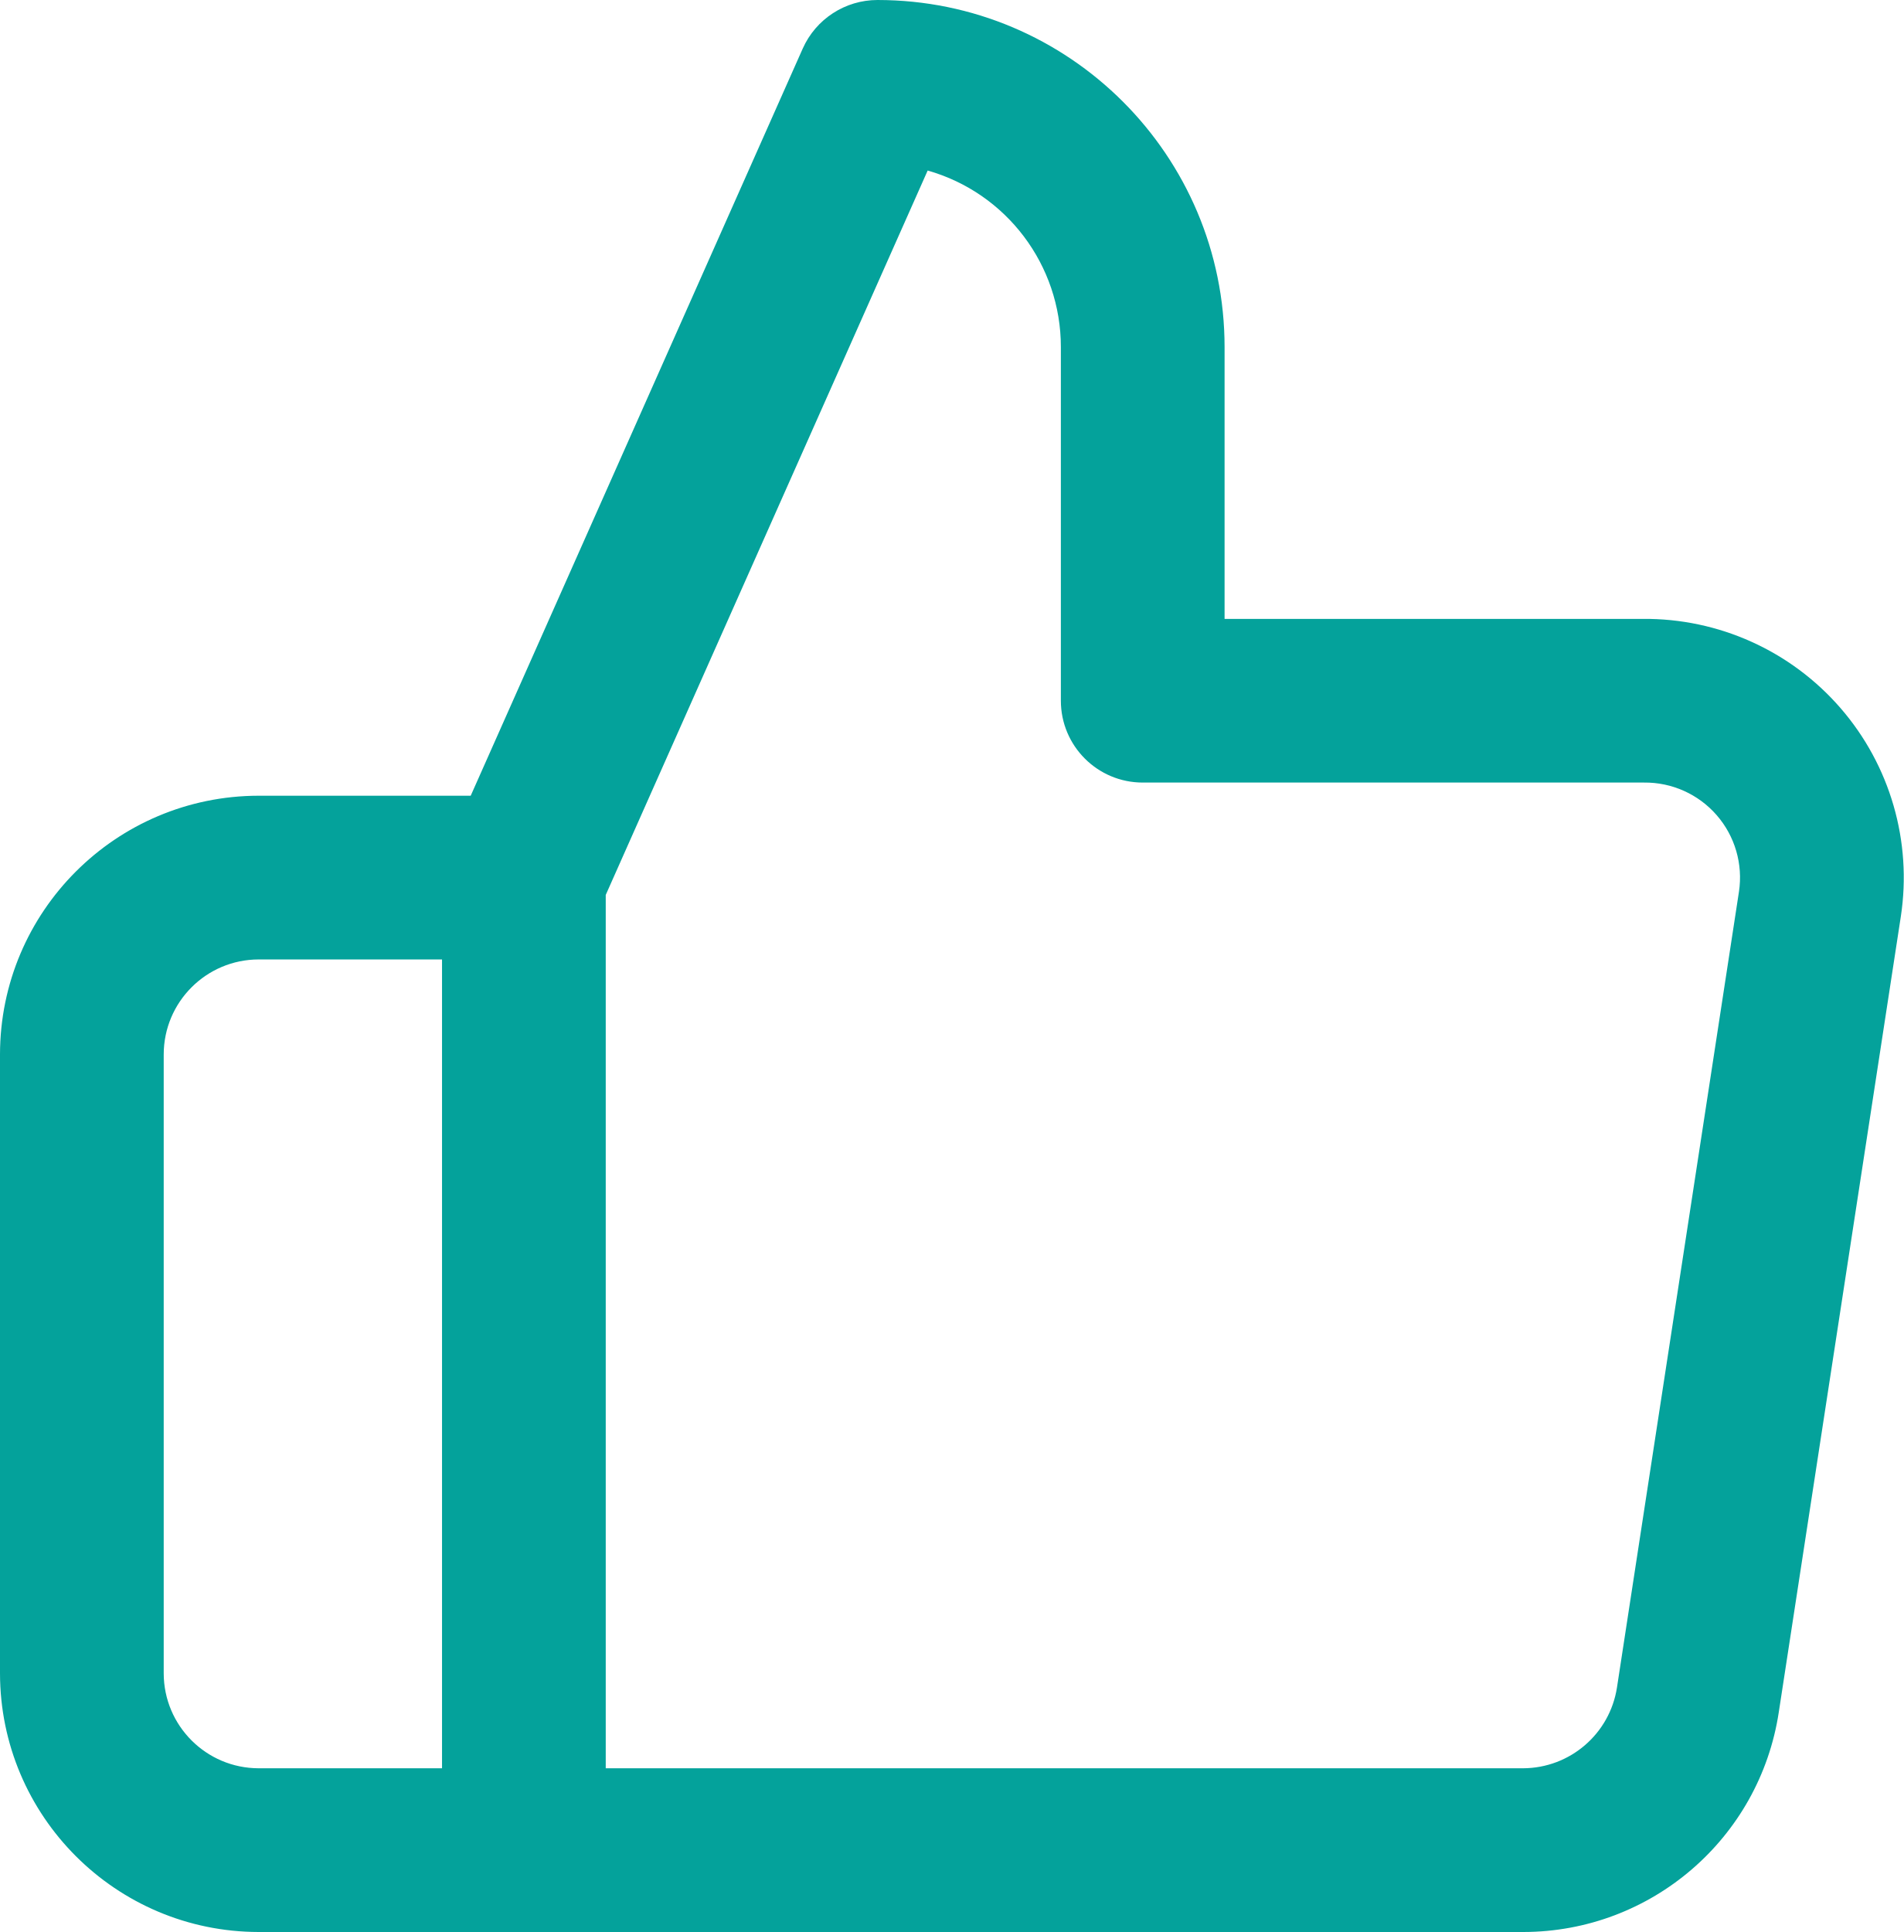
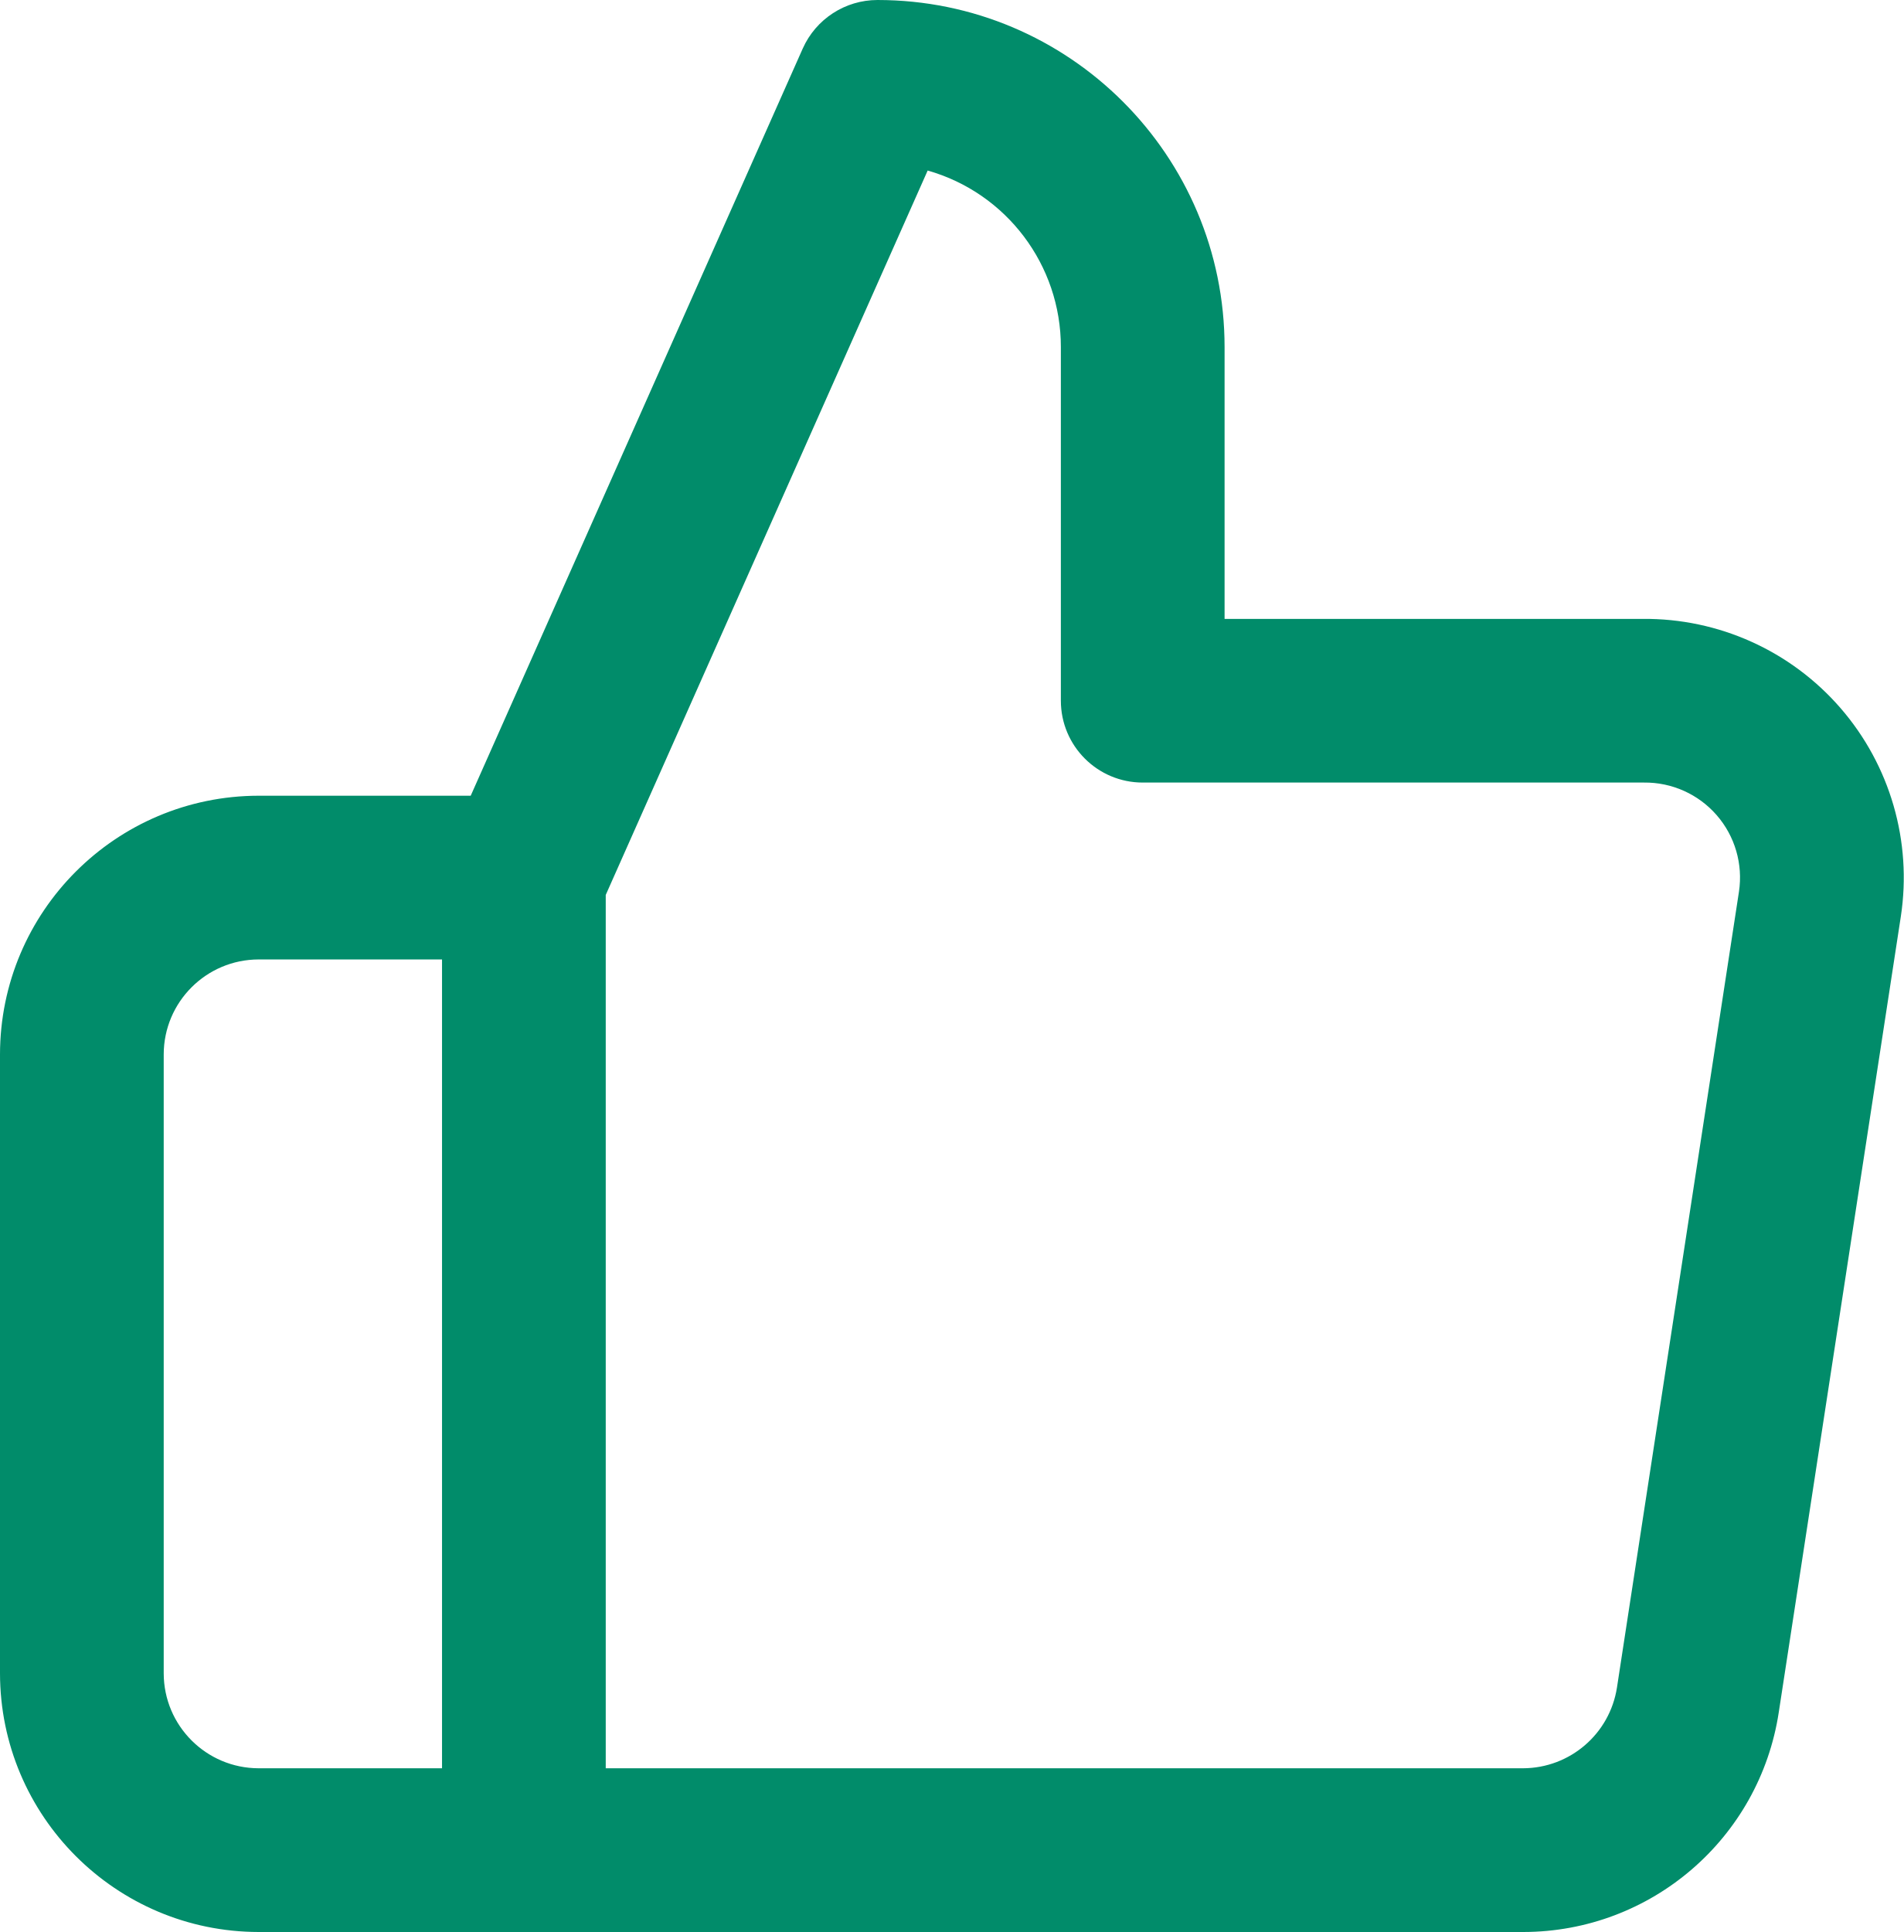
<svg xmlns="http://www.w3.org/2000/svg" width="29.072" height="29.5" viewBox="0 0 29.072 29.5">
-   <path d="M34.508,40.75H15.2a3.954,3.954,0,0,1-3.95-3.95V27.35A3.954,3.954,0,0,1,15.2,23.4h3.238l5.07-11.408a1.25,1.25,0,0,1,1.142-.742,5.3,5.3,0,0,1,5.3,5.3V20.7h6.385a3.95,3.95,0,0,1,3.942,4.543L38.413,37.394a3.95,3.95,0,0,1-3.9,3.356ZM20.5,38.25H34.508a1.456,1.456,0,0,0,1.434-1.233l1.863-12.152a1.45,1.45,0,0,0-1.45-1.666H28.7a1.25,1.25,0,0,1-1.25-1.25v-5.4a2.8,2.8,0,0,0-2.034-2.695L20.5,24.915ZM15.2,25.9a1.452,1.452,0,0,0-1.45,1.45V36.8a1.452,1.452,0,0,0,1.45,1.45H18V25.9Z" transform="translate(-11.25 -11.25)" fill="#04a29b" />
+   <path d="M34.508,40.75H15.2a3.954,3.954,0,0,1-3.95-3.95V27.35A3.954,3.954,0,0,1,15.2,23.4h3.238l5.07-11.408a1.25,1.25,0,0,1,1.142-.742,5.3,5.3,0,0,1,5.3,5.3V20.7h6.385a3.95,3.95,0,0,1,3.942,4.543L38.413,37.394a3.95,3.95,0,0,1-3.9,3.356ZM20.5,38.25H34.508a1.456,1.456,0,0,0,1.434-1.233l1.863-12.152a1.45,1.45,0,0,0-1.45-1.666H28.7a1.25,1.25,0,0,1-1.25-1.25v-5.4a2.8,2.8,0,0,0-2.034-2.695L20.5,24.915ZM15.2,25.9a1.452,1.452,0,0,0-1.45,1.45V36.8a1.452,1.452,0,0,0,1.45,1.45H18V25.9Z" transform="translate(-11.25 -11.25)" fill="#018c6a" />
</svg>
